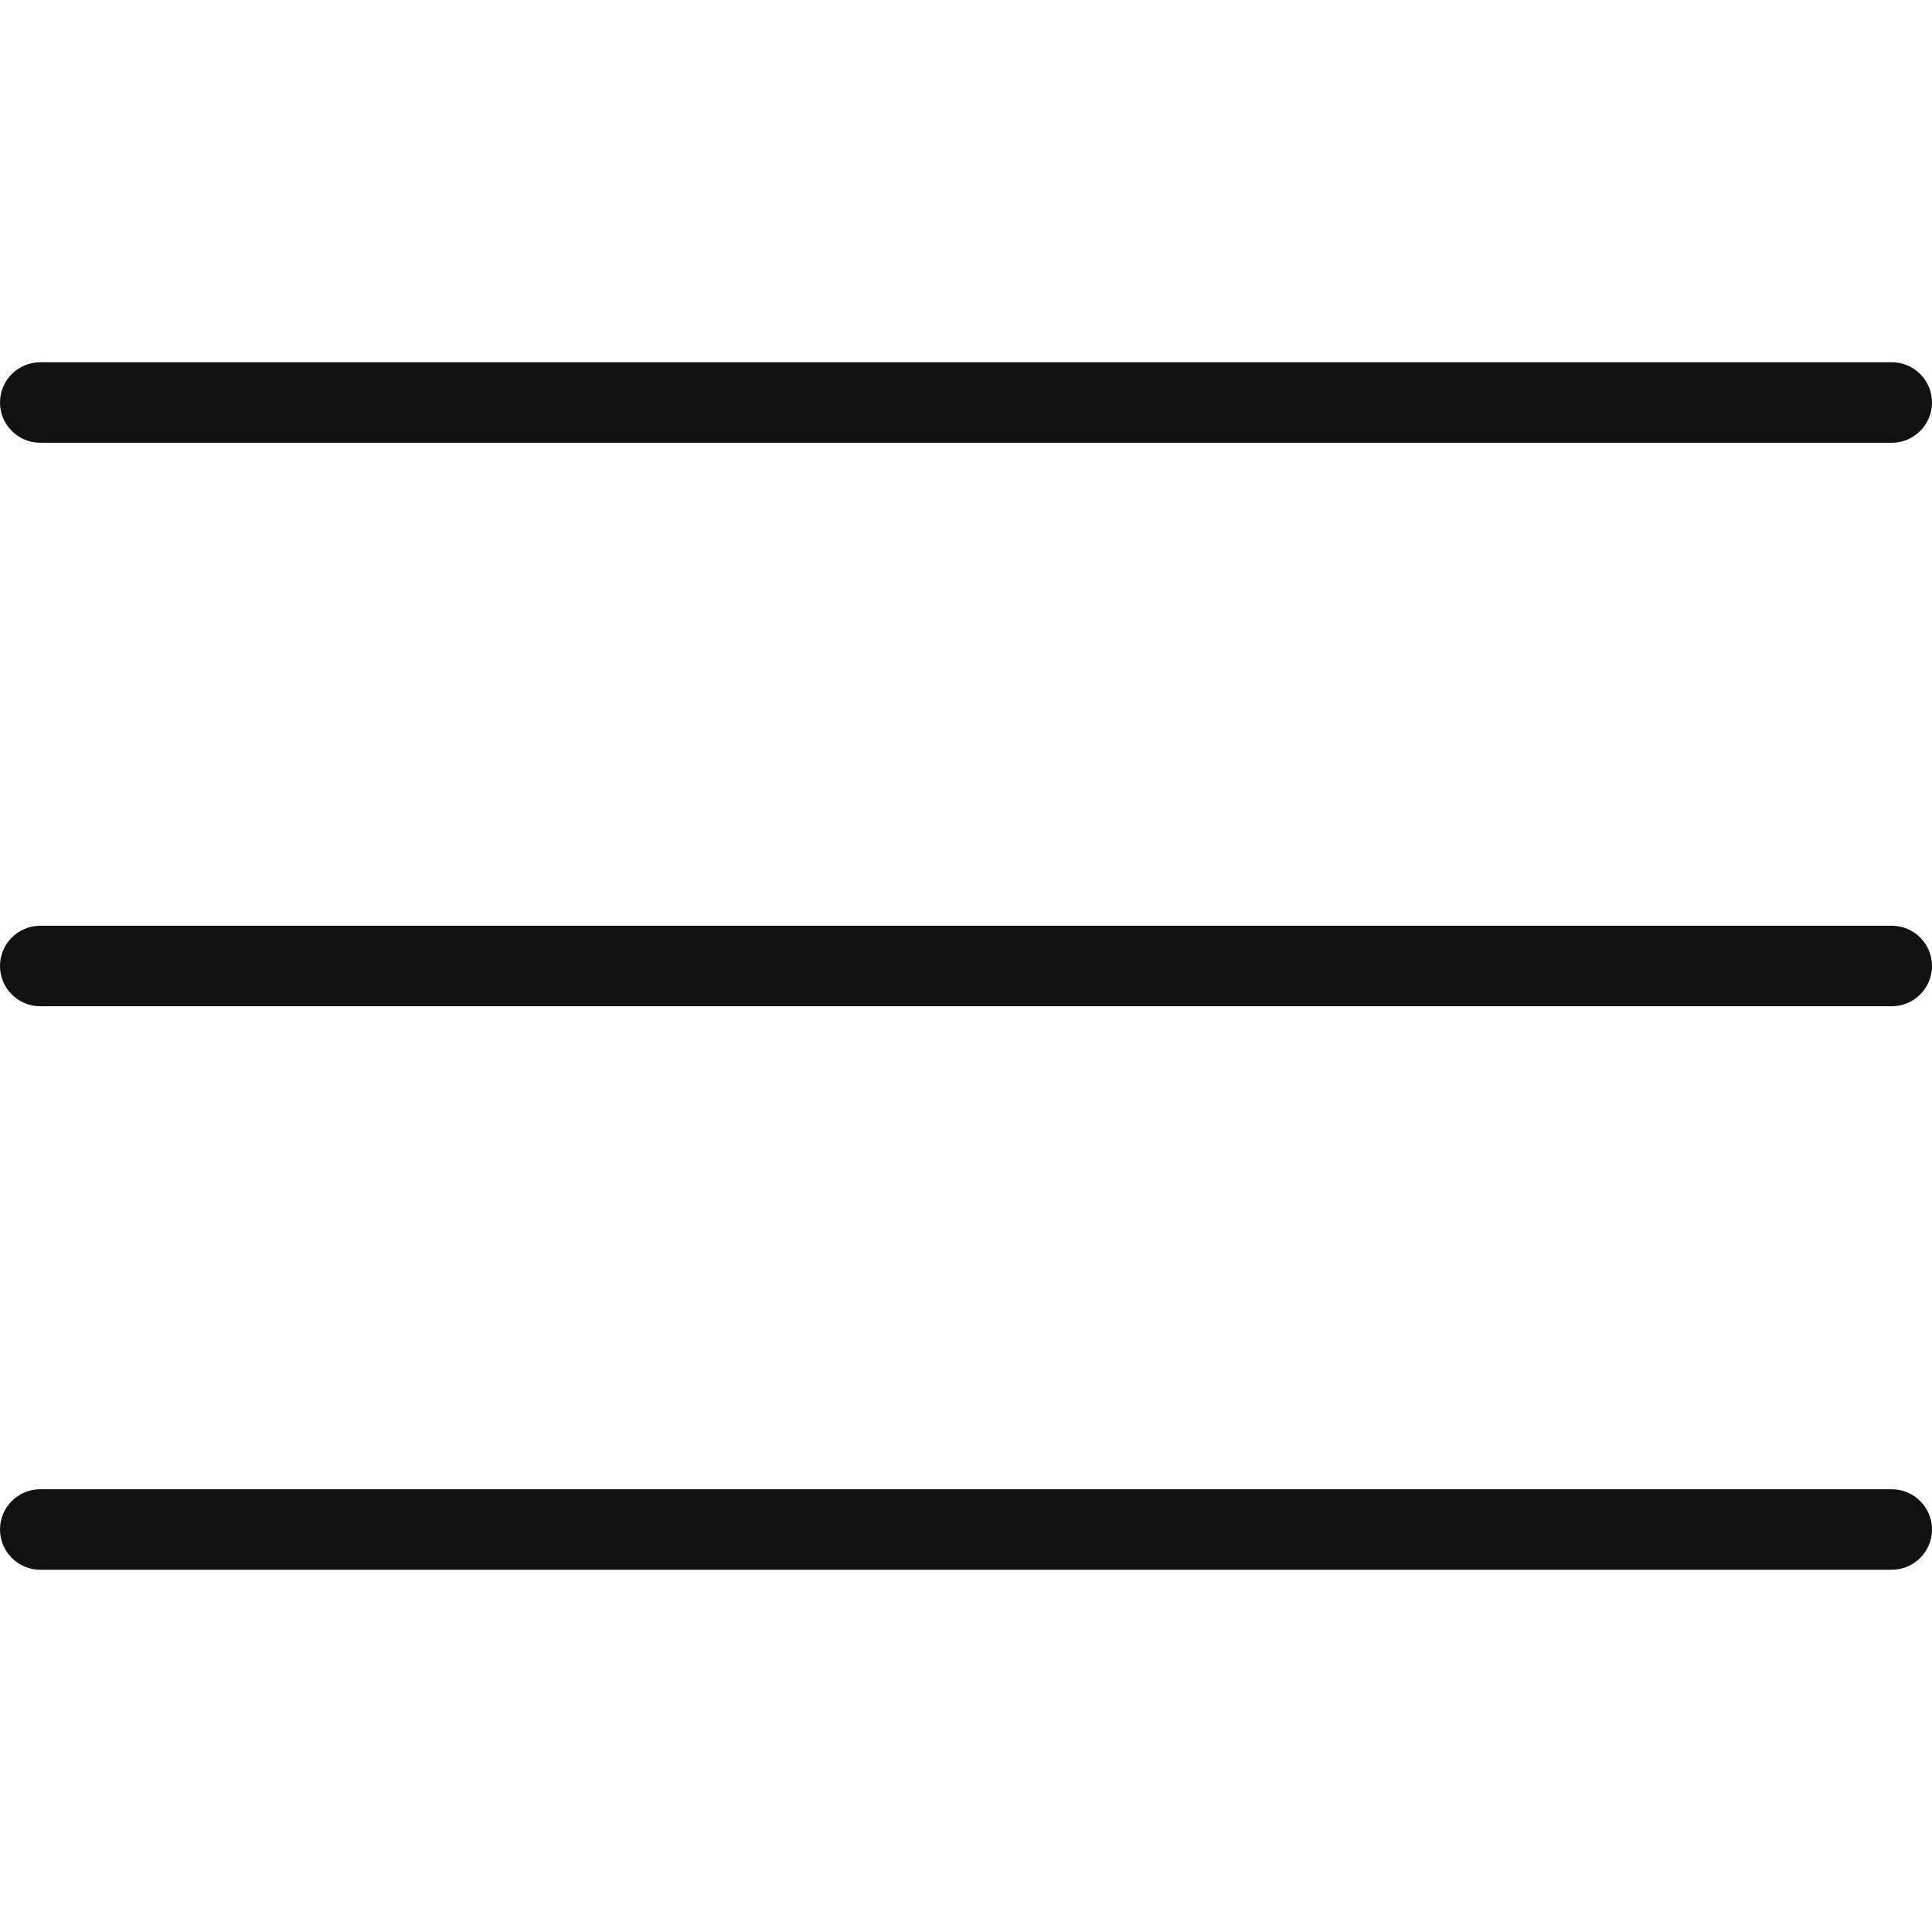
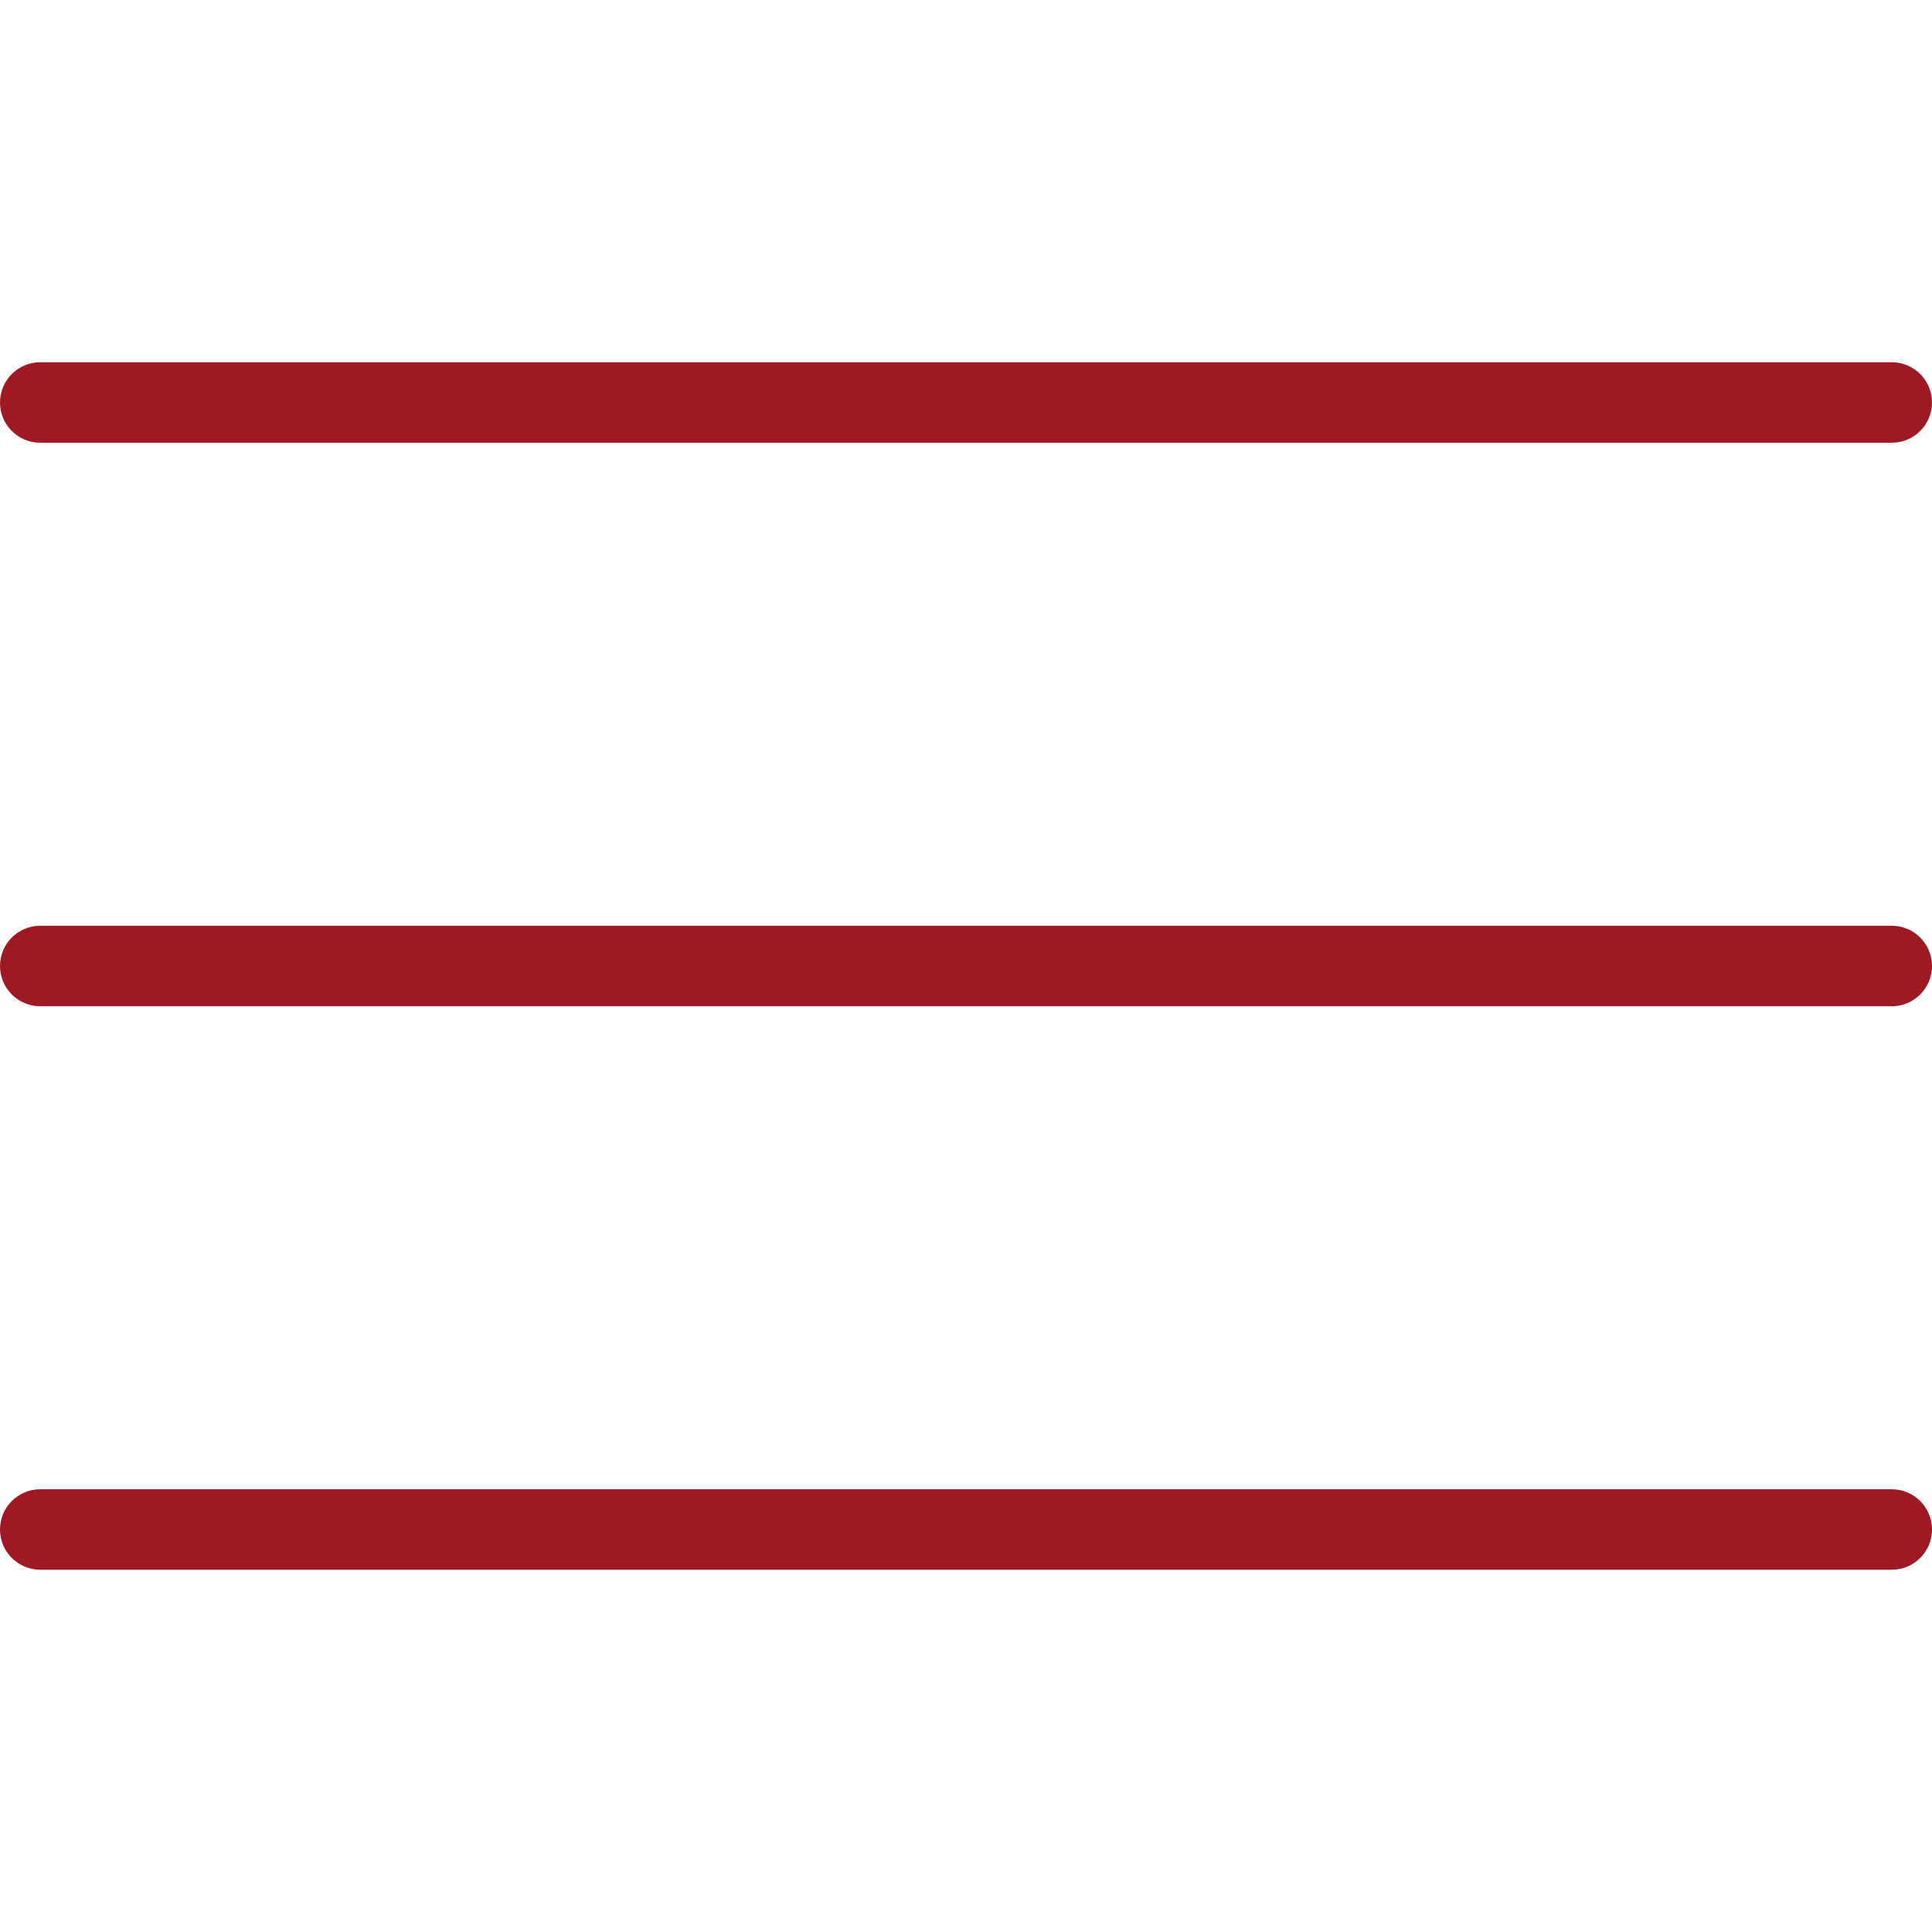
<svg xmlns="http://www.w3.org/2000/svg" version="1.1" id="Capa_1" x="0px" y="0px" viewBox="0 0 512 512" style="enable-background:new 0 0 512 512;" xml:space="preserve">
  <g>
-     <g fill="#111">
+     <g fill="#9F1924">
      <path d="M501.333,96H10.667C4.779,96,0,100.779,0,106.667s4.779,10.667,10.667,10.667h490.667c5.888,0,10.667-4.779,10.667-10.667    S507.221,96,501.333,96z" />
    </g>
  </g>
  <g>
-     <g fill="#111">
+     <g fill="#9F1924">
      <path d="M501.333,245.333H10.667C4.779,245.333,0,250.112,0,256s4.779,10.667,10.667,10.667h490.667    c5.888,0,10.667-4.779,10.667-10.667S507.221,245.333,501.333,245.333z" />
    </g>
  </g>
  <g>
-     <g fill="#111">
+     <g fill="#9F1924">
      <path d="M501.333,394.667H10.667C4.779,394.667,0,399.445,0,405.333C0,411.221,4.779,416,10.667,416h490.667    c5.888,0,10.667-4.779,10.667-10.667C512,399.445,507.221,394.667,501.333,394.667z" />
    </g>
  </g>
  <g>
</g>
  <g>
</g>
  <g>
</g>
  <g>
</g>
  <g>
</g>
  <g>
</g>
  <g>
</g>
  <g>
</g>
  <g>
</g>
  <g>
</g>
  <g>
</g>
  <g>
</g>
  <g>
</g>
  <g>
</g>
  <g>
</g>
</svg>
